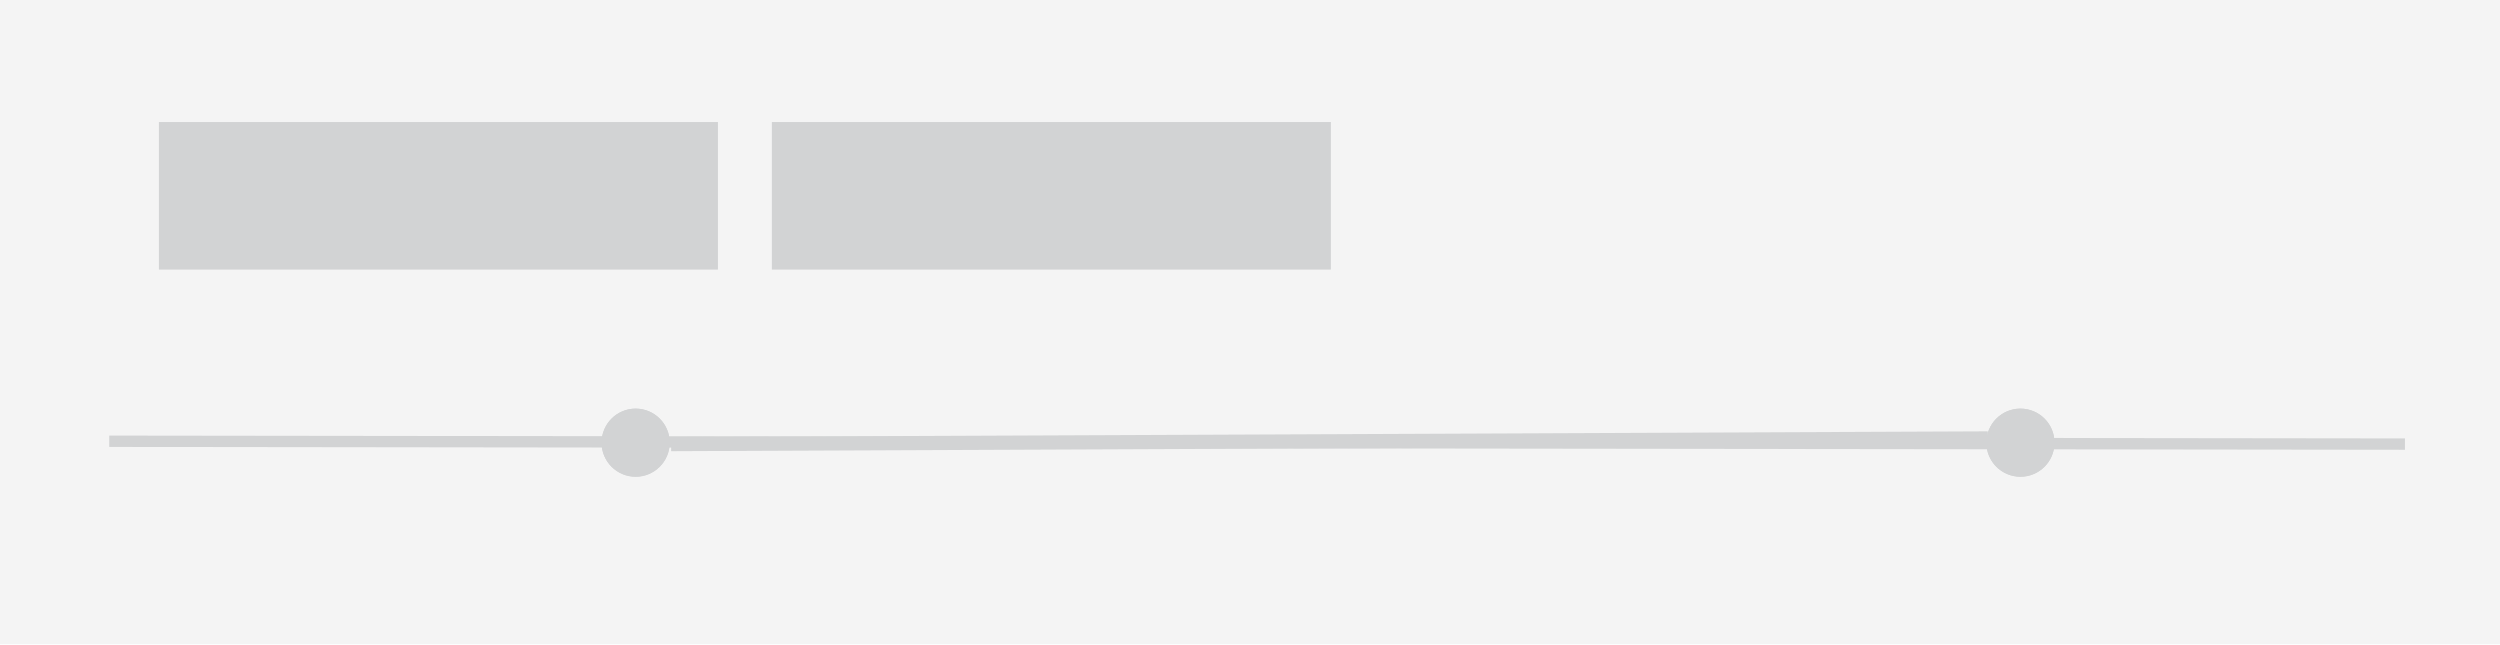
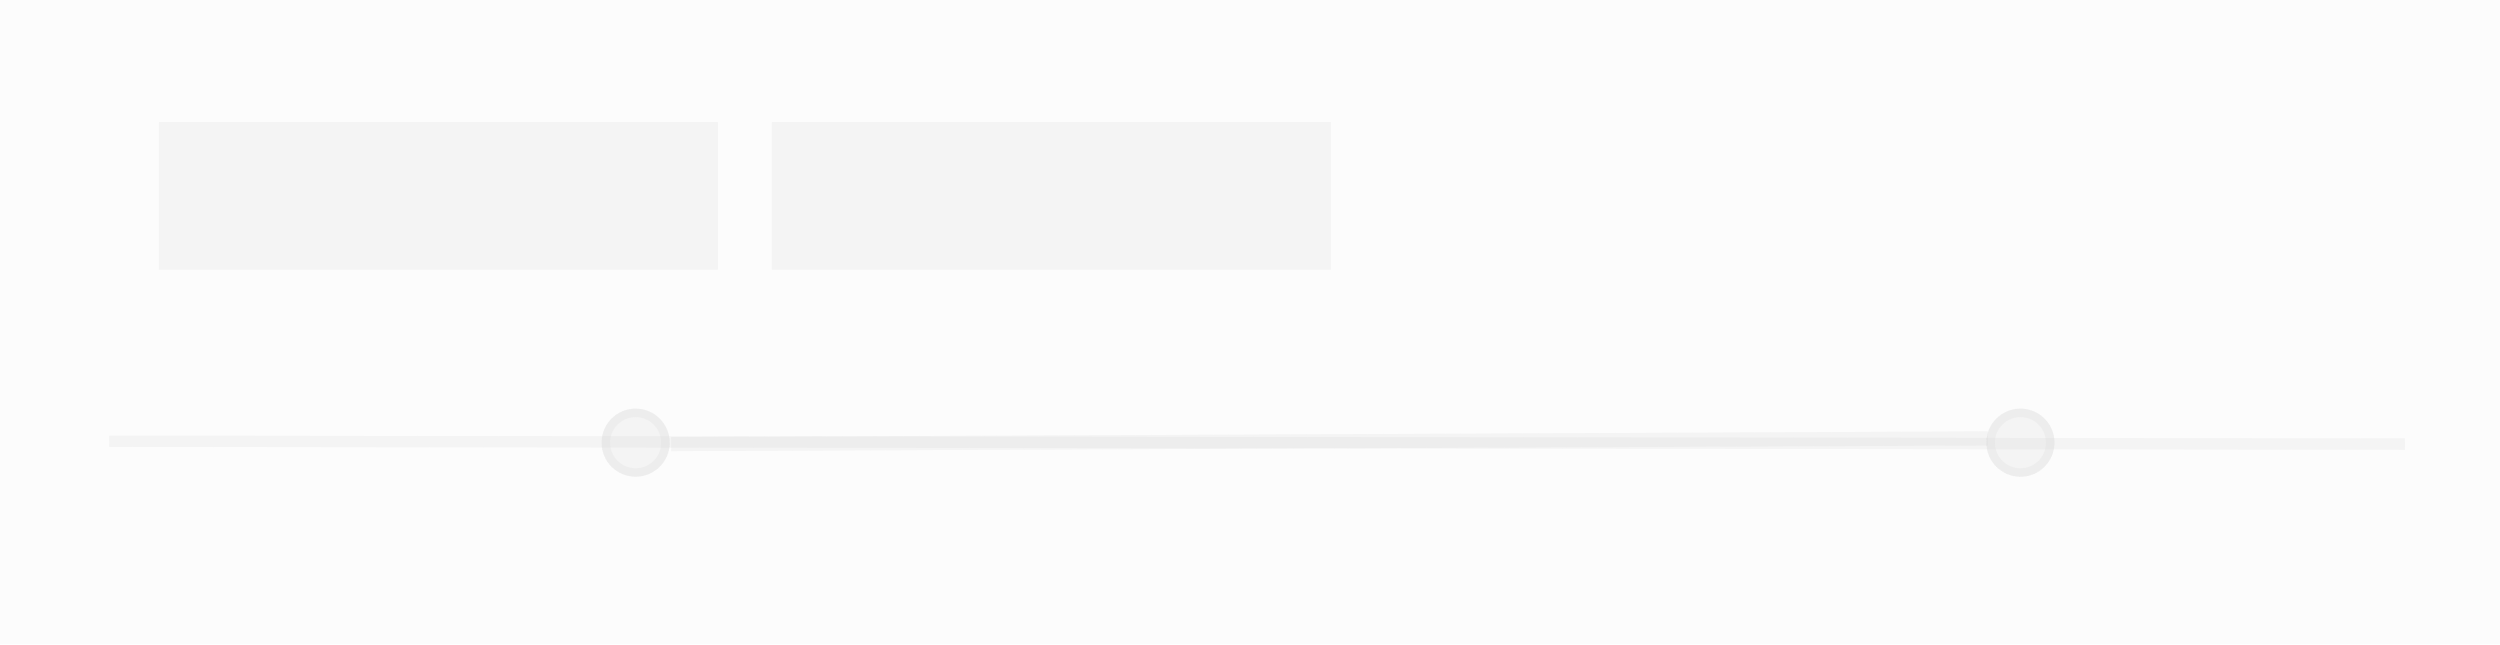
<svg xmlns="http://www.w3.org/2000/svg" width="100%" height="100%" viewBox="0 0 881 227">
  <g transform="translate(-100 -109)">
-     <rect width="881" height="227" transform="translate(100 109)" fill="#f4f4f4" />
-     <rect width="197" height="52" transform="translate(156 152)" fill="#d2d3d4" />
-     <rect width="197" height="52" transform="translate(372 152)" fill="#d2d3d4" />
-     <line x2="809" y2="1" transform="translate(138.5 264.5)" fill="none" stroke="#d2d3d4" stroke-width="4" />
-     <line y1="2" x2="464" transform="translate(336.5 263.5)" fill="none" stroke="#d2d3d4" stroke-width="5" />
-     <g transform="translate(800 253)" fill="#d2d3d4" stroke="#d2d3d4" stroke-width="3">
+     <rect width="881" height="227" transform="translate(100 109)" fill="#f4f4f433" />
+     <rect width="197" height="52" transform="translate(156 152)" fill="#d2d3d433" />
+     <rect width="197" height="52" transform="translate(372 152)" fill="#d2d3d433" />
+     <line x2="809" y2="1" transform="translate(138.5 264.5)" fill="none" stroke="#d2d3d433" stroke-width="4" />
+     <line y1="2" x2="464" transform="translate(336.5 263.5)" fill="none" stroke="#d2d3d433" stroke-width="5" />
+     <g transform="translate(800 253)" fill="#d2d3d433" stroke="#d2d3d433" stroke-width="3">
      <circle cx="12" cy="12" r="12" stroke="none" />
      <circle cx="12" cy="12" r="10.5" fill="none" />
    </g>
-     <g transform="translate(312 253)" fill="#d2d3d4" stroke="#d2d3d4" stroke-width="3">
+     <g transform="translate(312 253)" fill="#d2d3d433" stroke="#d2d3d433" stroke-width="3">
      <circle cx="12" cy="12" r="12" stroke="none" />
      <circle cx="12" cy="12" r="10.5" fill="none" />
    </g>
  </g>
</svg>
